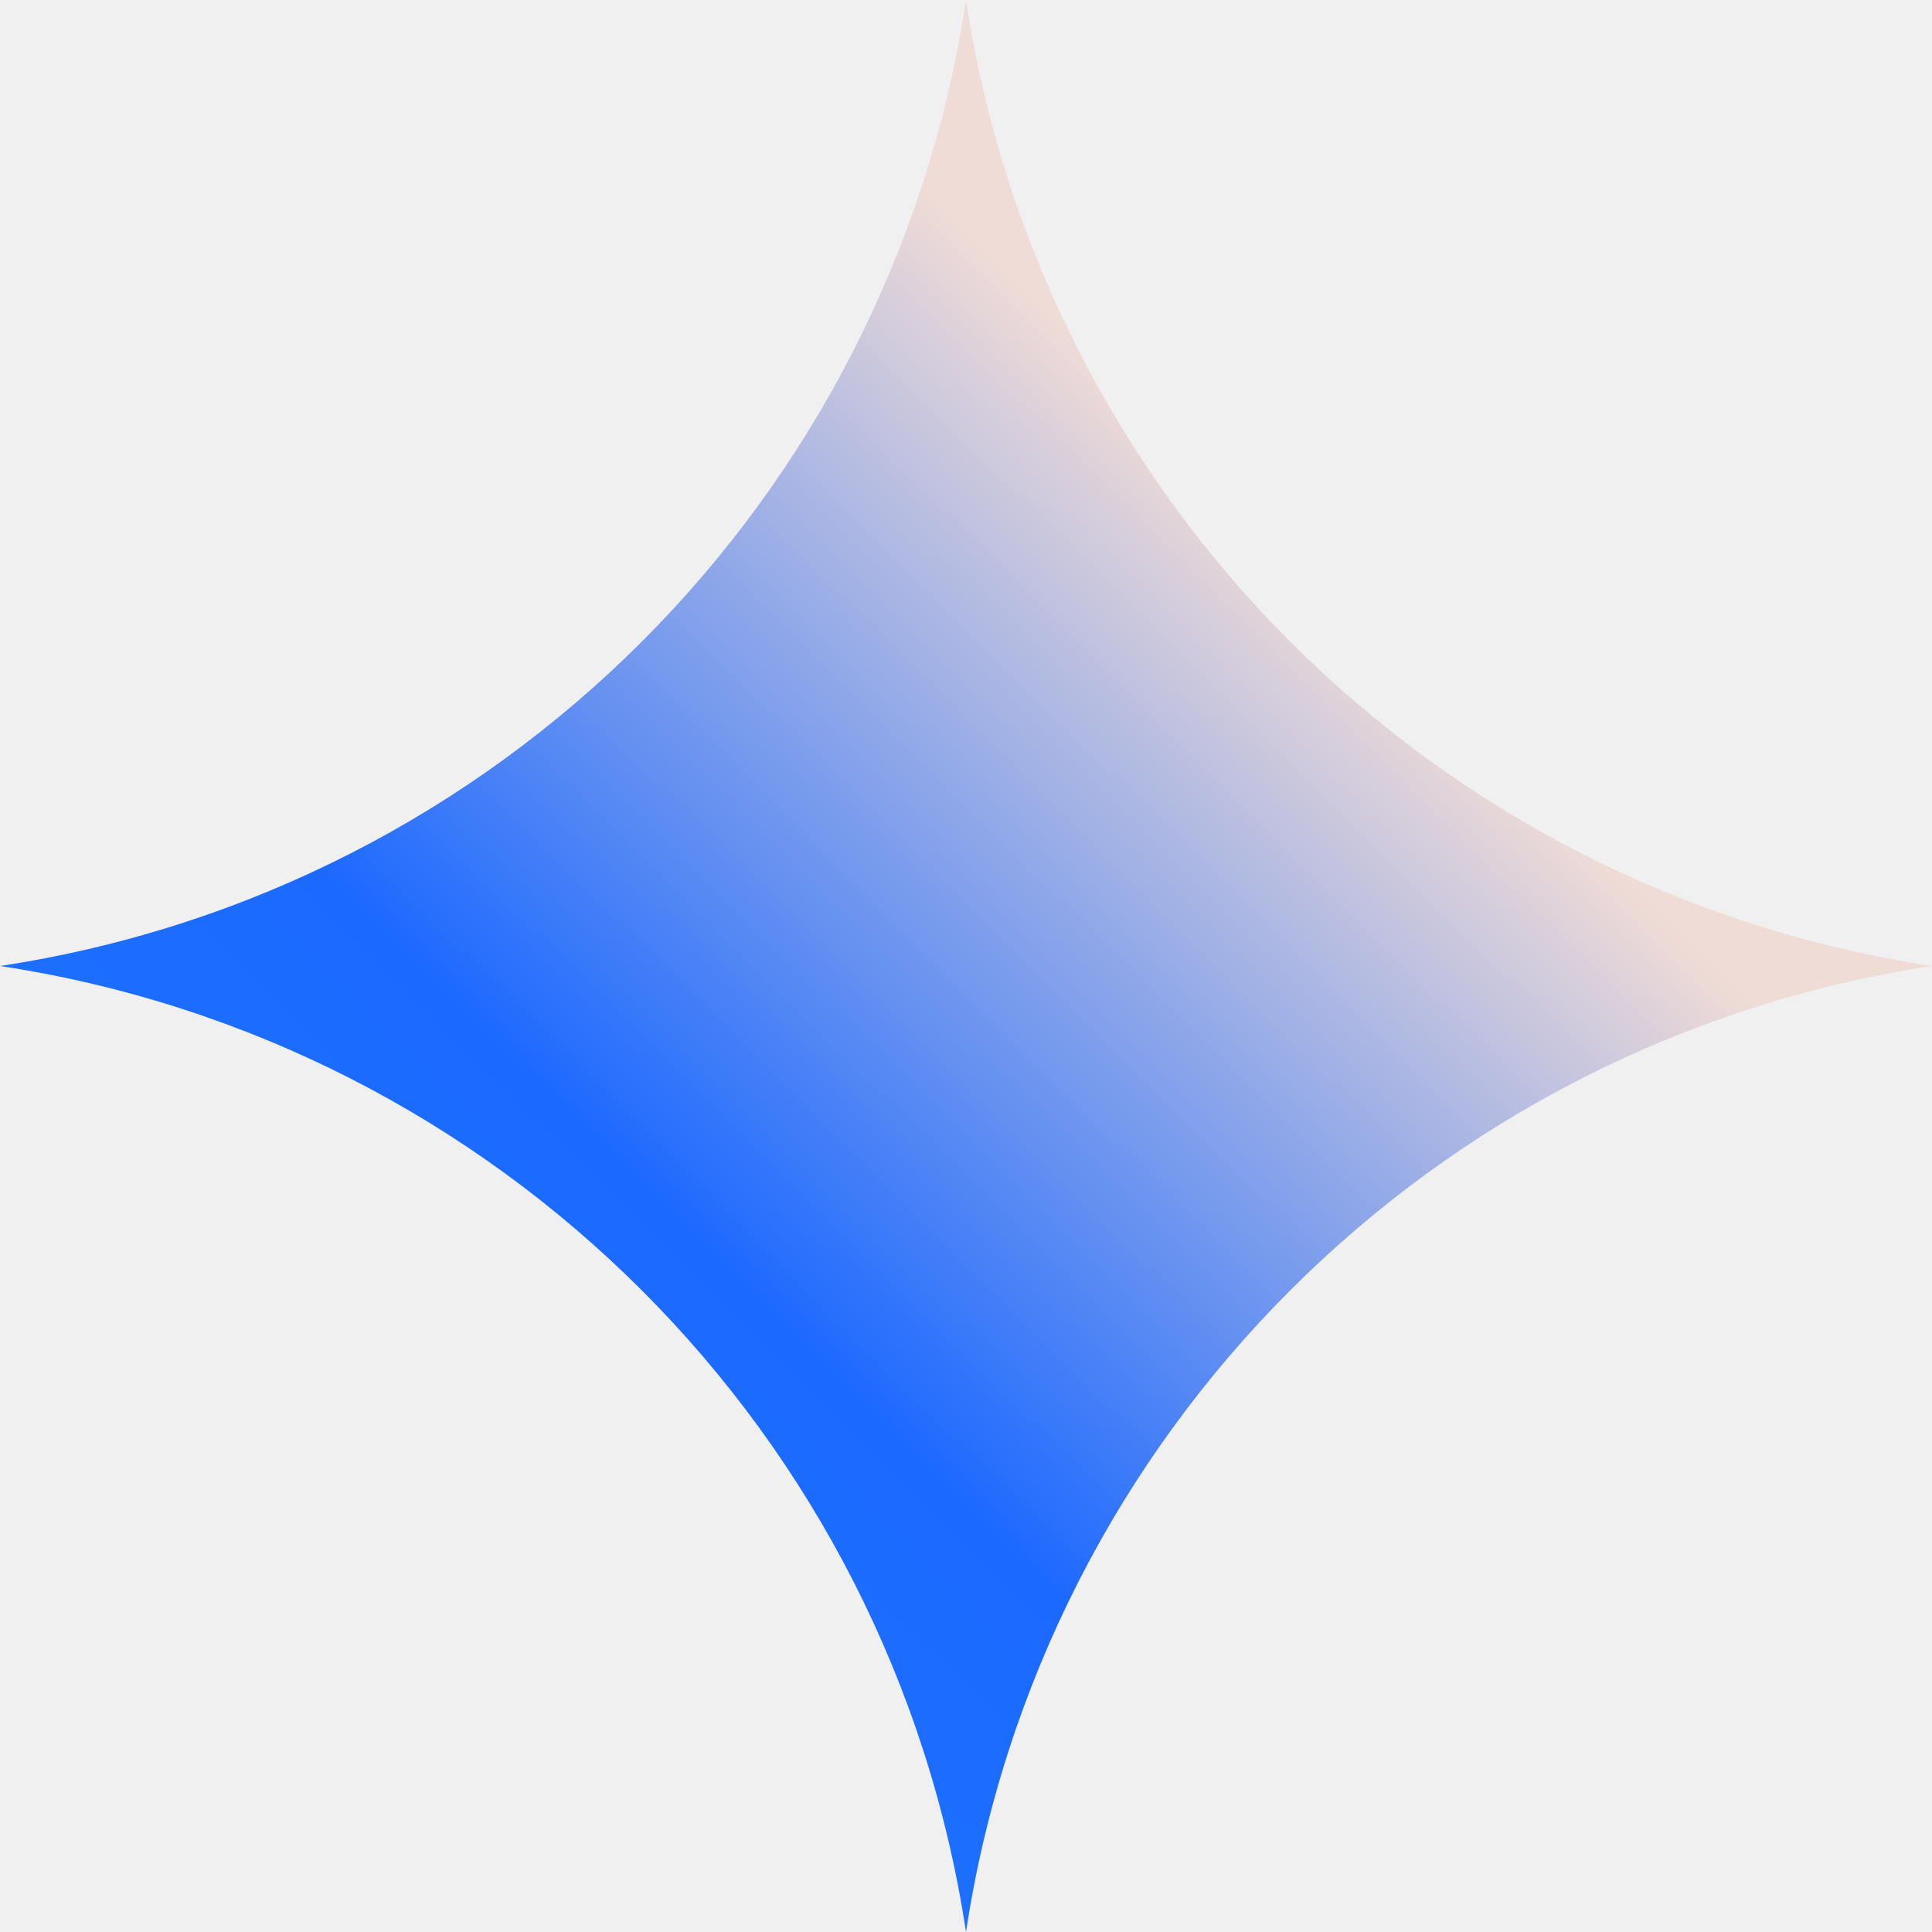
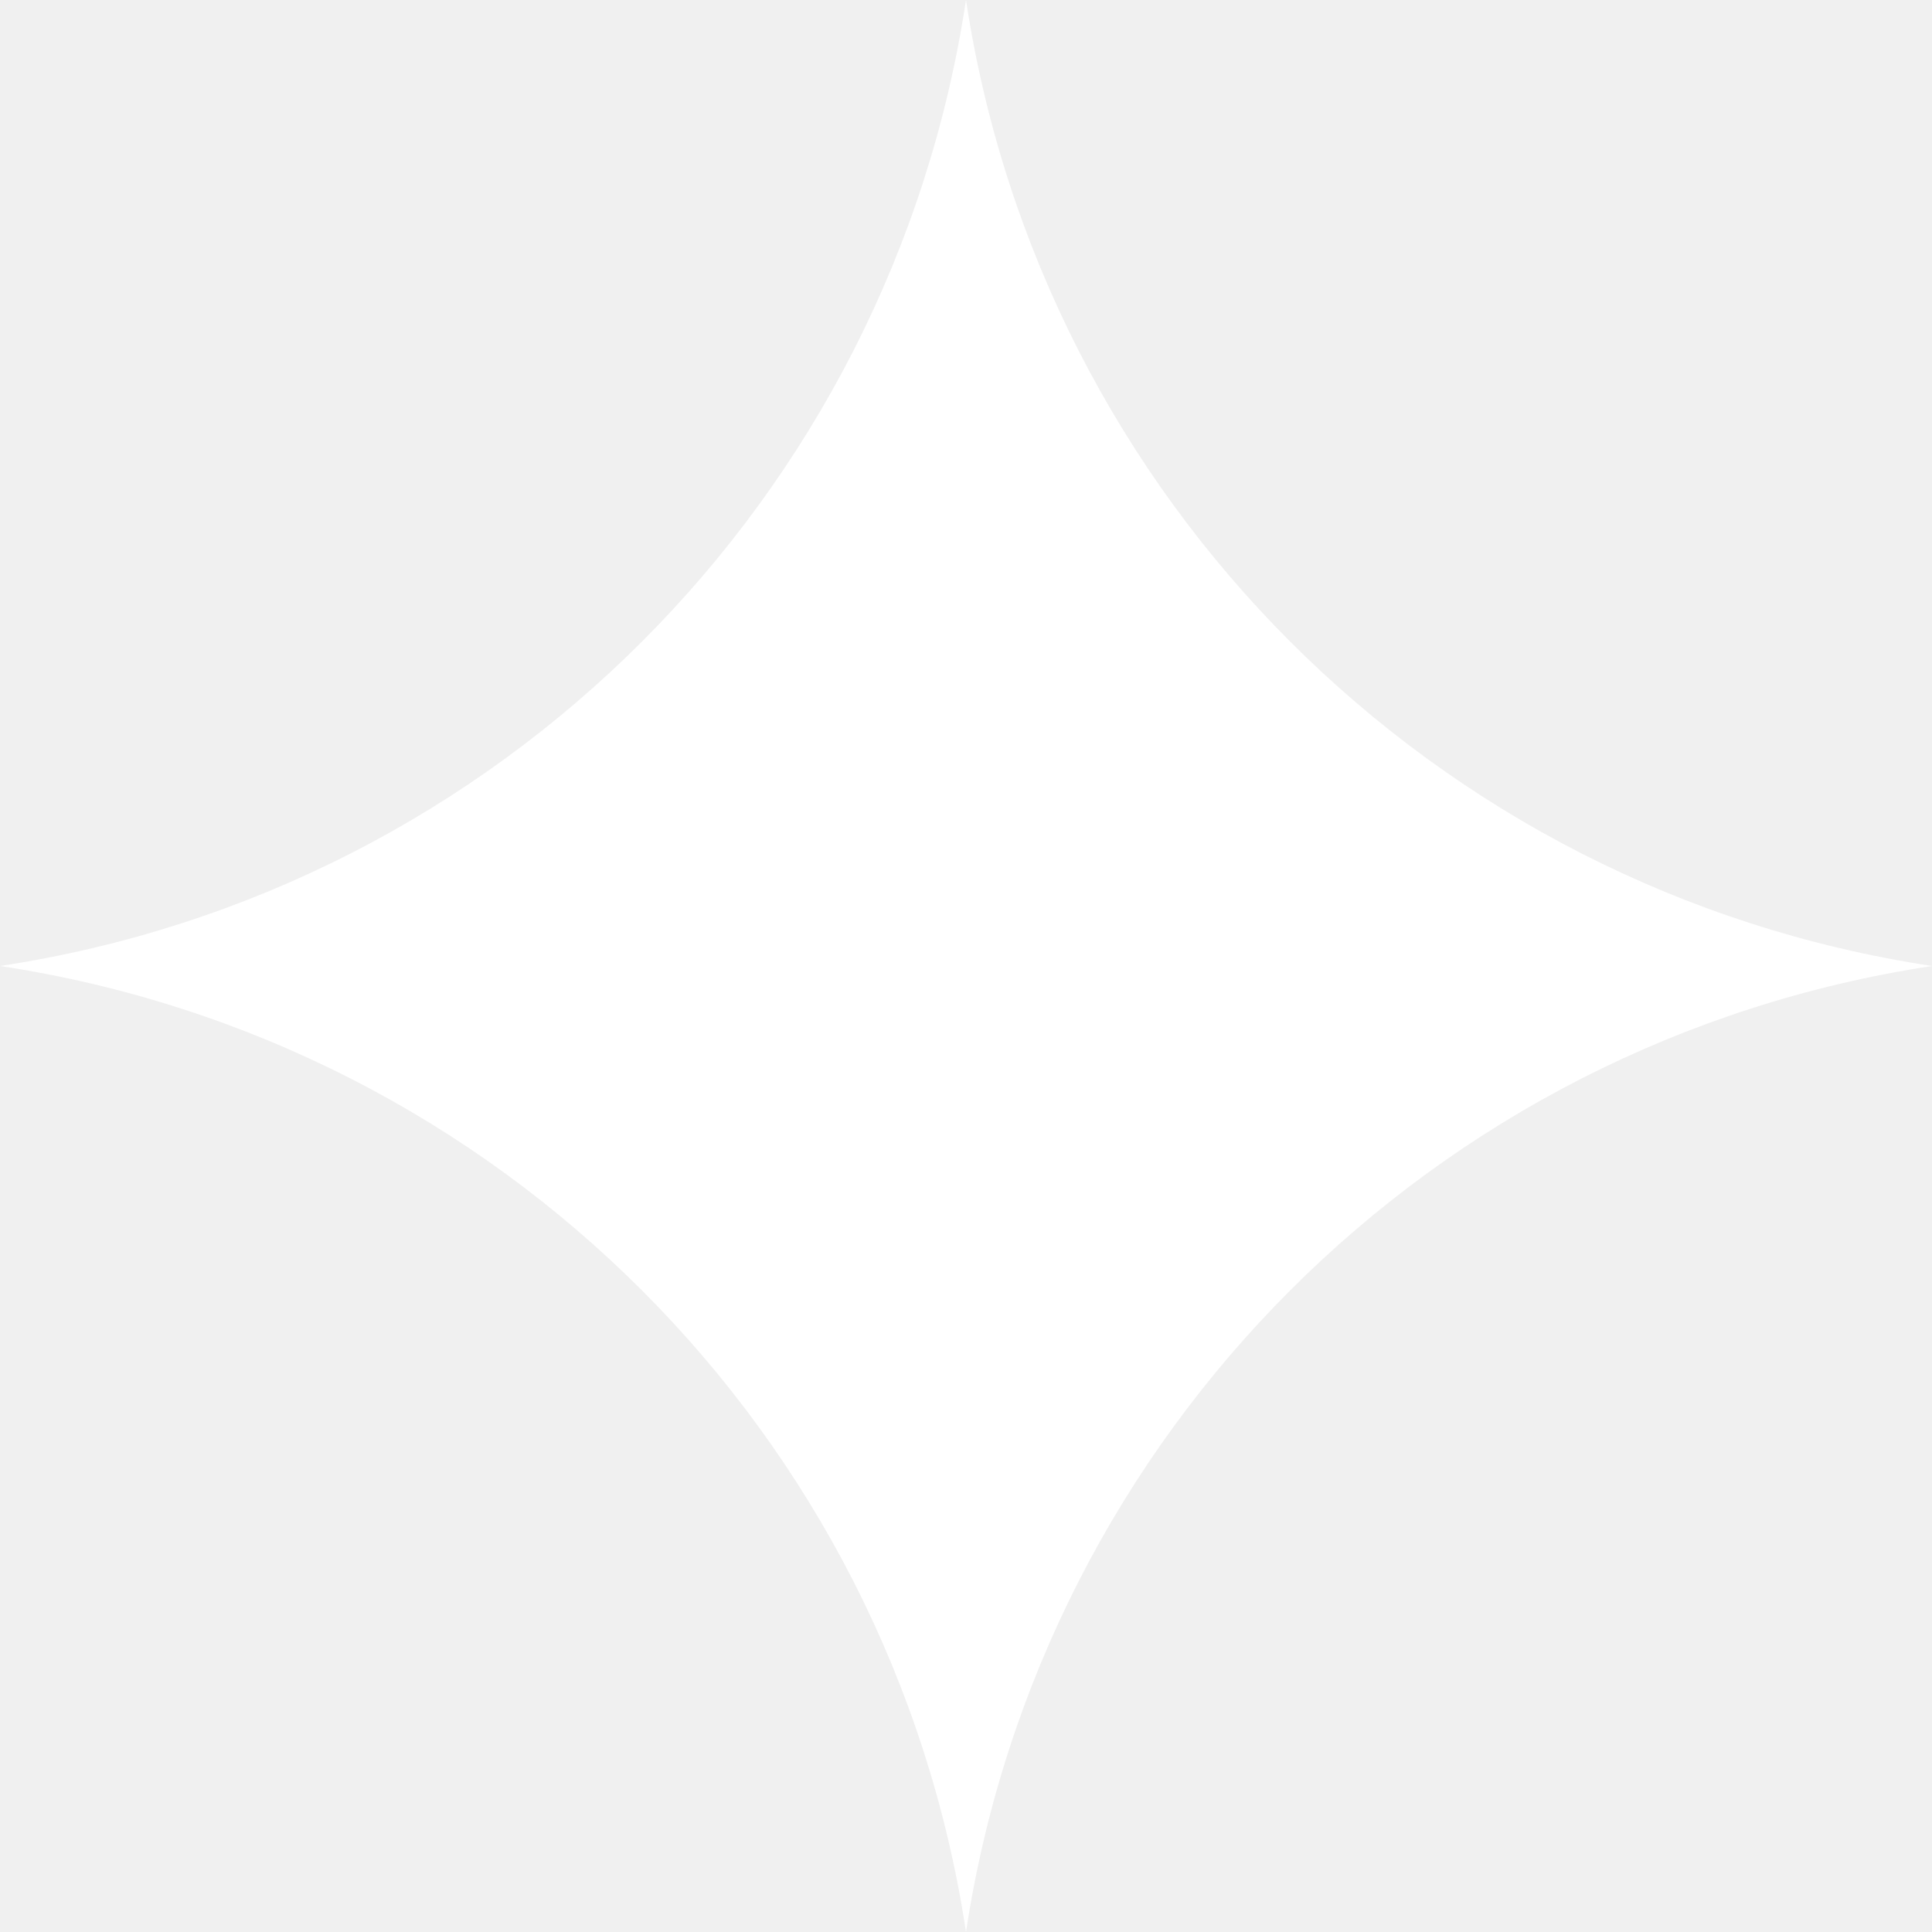
- <svg xmlns="http://www.w3.org/2000/svg" height="56" style="flex: 0 0 auto; line-height: 1;" viewBox="0 0 24 24" width="56">
-   <defs>
-     <linearGradient id="lobe-icons-gemini-fill" x1="0%" x2="68.73%" y1="100%" y2="30.395%">
-       <stop offset="0%" stop-color="#1C7DFF" />
-       <stop offset="52.021%" stop-color="#1C69FF" />
-       <stop offset="100%" stop-color="#F0DCD6" />
-     </linearGradient>
-   </defs>
-   <path d="M12 24A14.304 14.304 0 000 12 14.304 14.304 0 0012 0a14.305 14.305 0 0012 12 14.305 14.305 0 00-12 12" fill="url(#lobe-icons-gemini-fill)" fill-rule="nonzero" />
+ <svg xmlns="http://www.w3.org/2000/svg" style="flex:0 0 auto;line-height:1" viewBox="0 0 24 24">
+   <path fill="#fff" d="M12 24A14.3 14.3 0 0 0 0 12 14.3 14.3 0 0 0 12 0a14.305 14.305 0 0 0 12 12 14.305 14.305 0 0 0-12 12" />
</svg>
